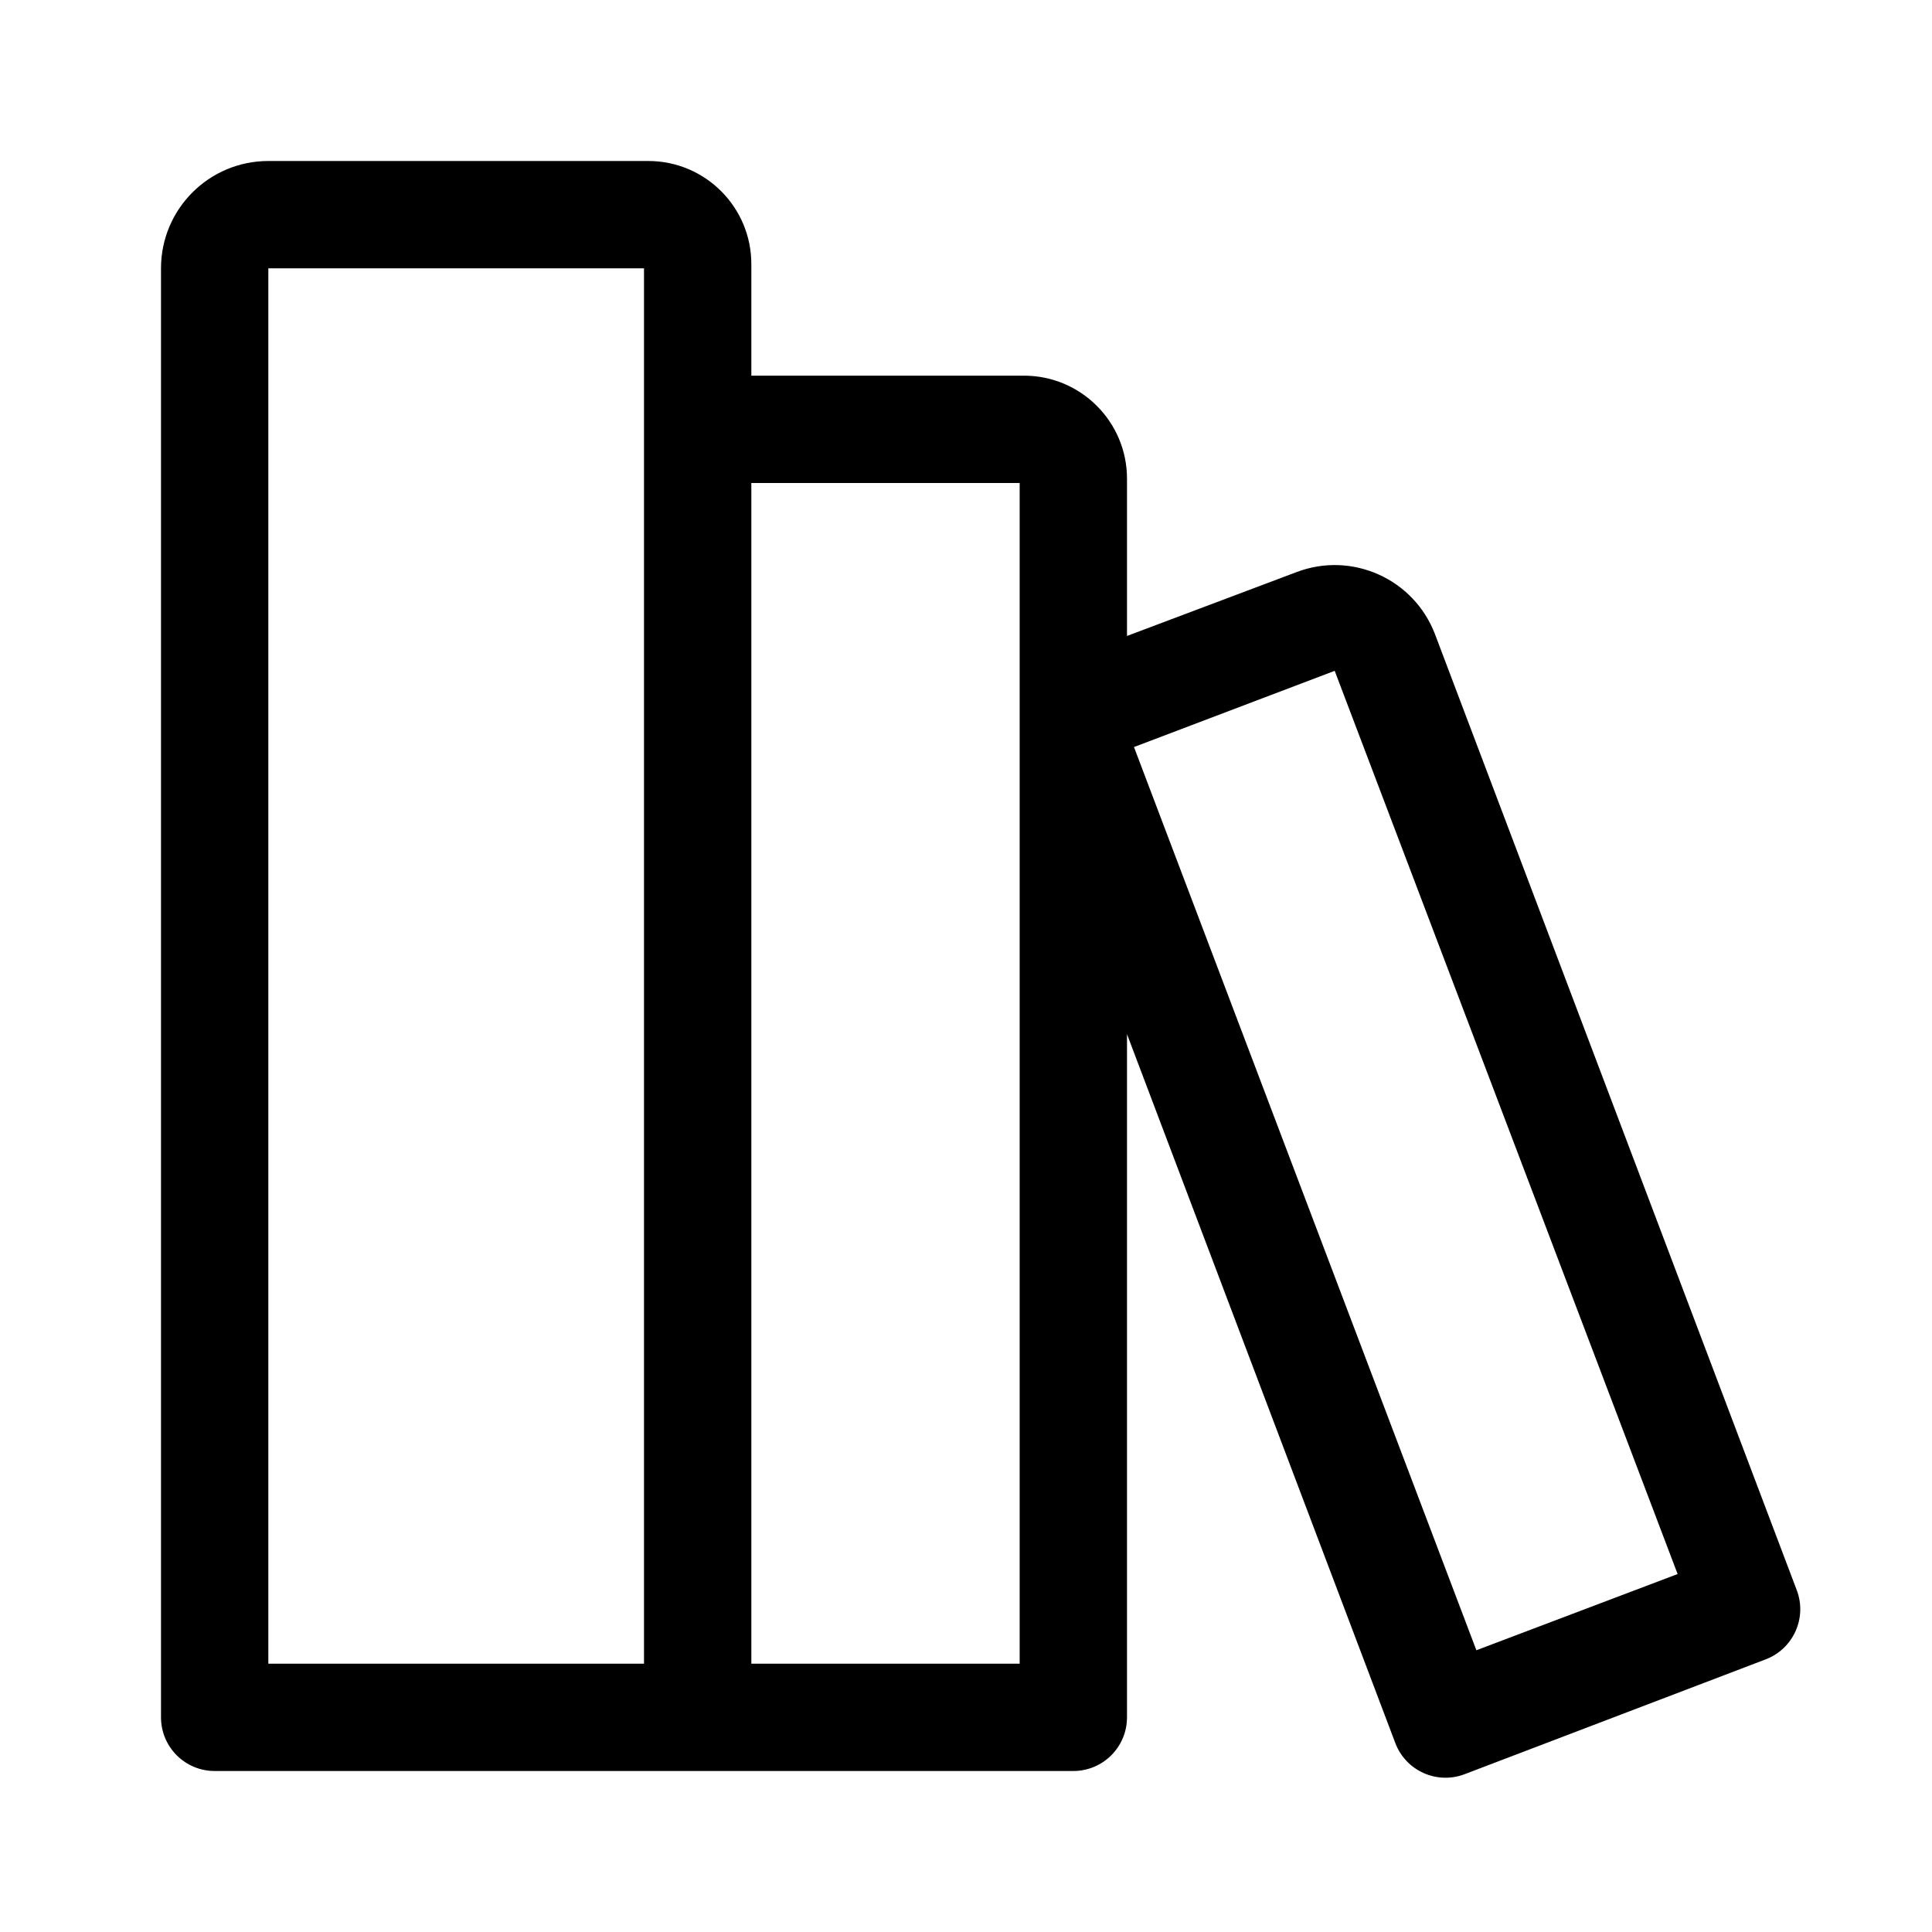
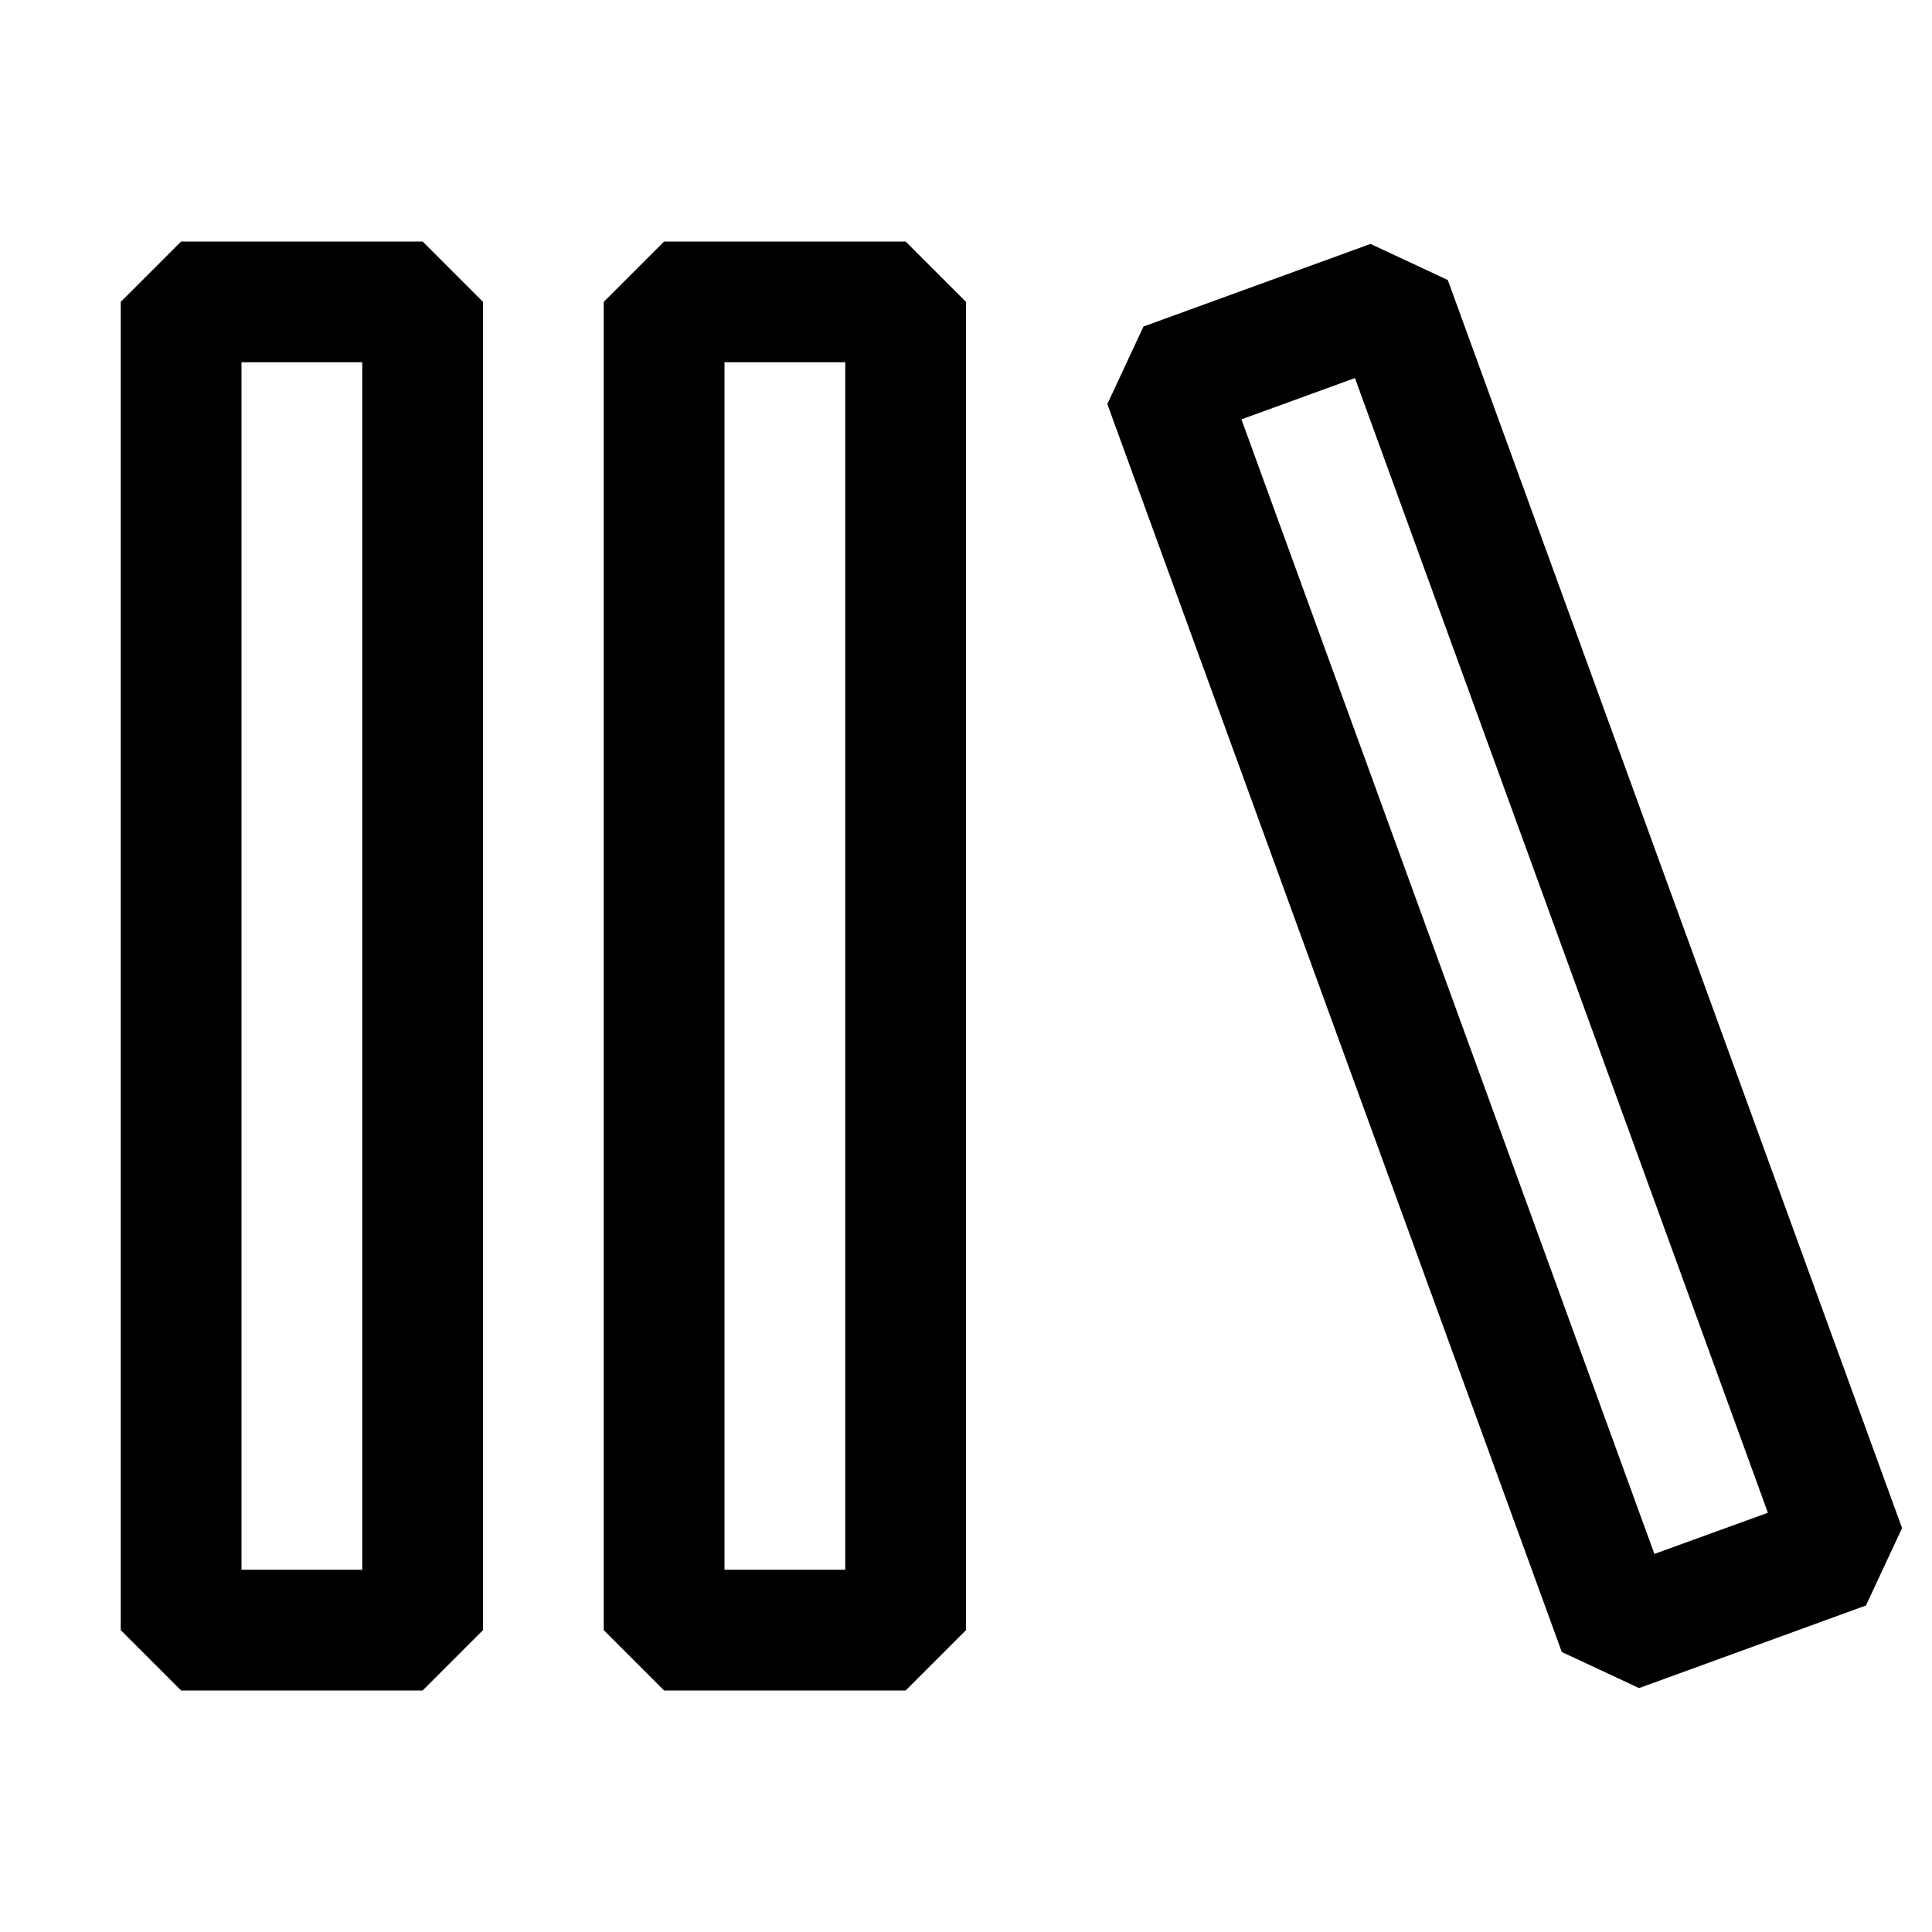
- <svg xmlns="http://www.w3.org/2000/svg" fill="#000000" width="800px" height="800px" viewBox="0 0 36 36" version="1.1" preserveAspectRatio="xMidYMid meet">
-   <path d="M33.48,29.63,26.74,11.82a2,2,0,0,0-2.58-1.16L21,11.85V8.92A1.92,1.92,0,0,0,19.08,7H14V4.92A1.92,1.92,0,0,0,12.08,3H5A2,2,0,0,0,3,5V32a1,1,0,0,0,1,1H20a1,1,0,0,0,1-1V19.27l5,13.21a1,1,0,0,0,1.29.58l5.61-2.14a1,1,0,0,0,.58-1.29ZM12,8.83V31H5V5h7ZM19,31H14V9h5Zm8.51-.25L21.13,13.92l3.74-1.42,6.39,16.83Z" class="clr-i-outline clr-i-outline-path-1" />
-   <rect x="0" y="0" width="36" height="36" fill-opacity="0" />
+ <svg xmlns="http://www.w3.org/2000/svg" width="800px" height="800px" viewBox="0 0 16 16" fill="#000000">
+   <path fill-rule="evenodd" clip-rule="evenodd" d="M5 2.5l.5-.5h2l.5.5v11l-.5.5h-2l-.5-.5v-11zM6 3v10h1V3H6zm3.171.345l.299-.641 1.88-.684.64.299 3.762 10.336-.299.641-1.879.684-.64-.299L9.17 3.345zm1.11.128l3.42 9.396.94-.341-3.42-9.397-.94.342zM1 2.5l.5-.5h2l.5.5v11l-.5.5h-2l-.5-.5v-11zM2 3v10h1V3H2z" />
</svg>
